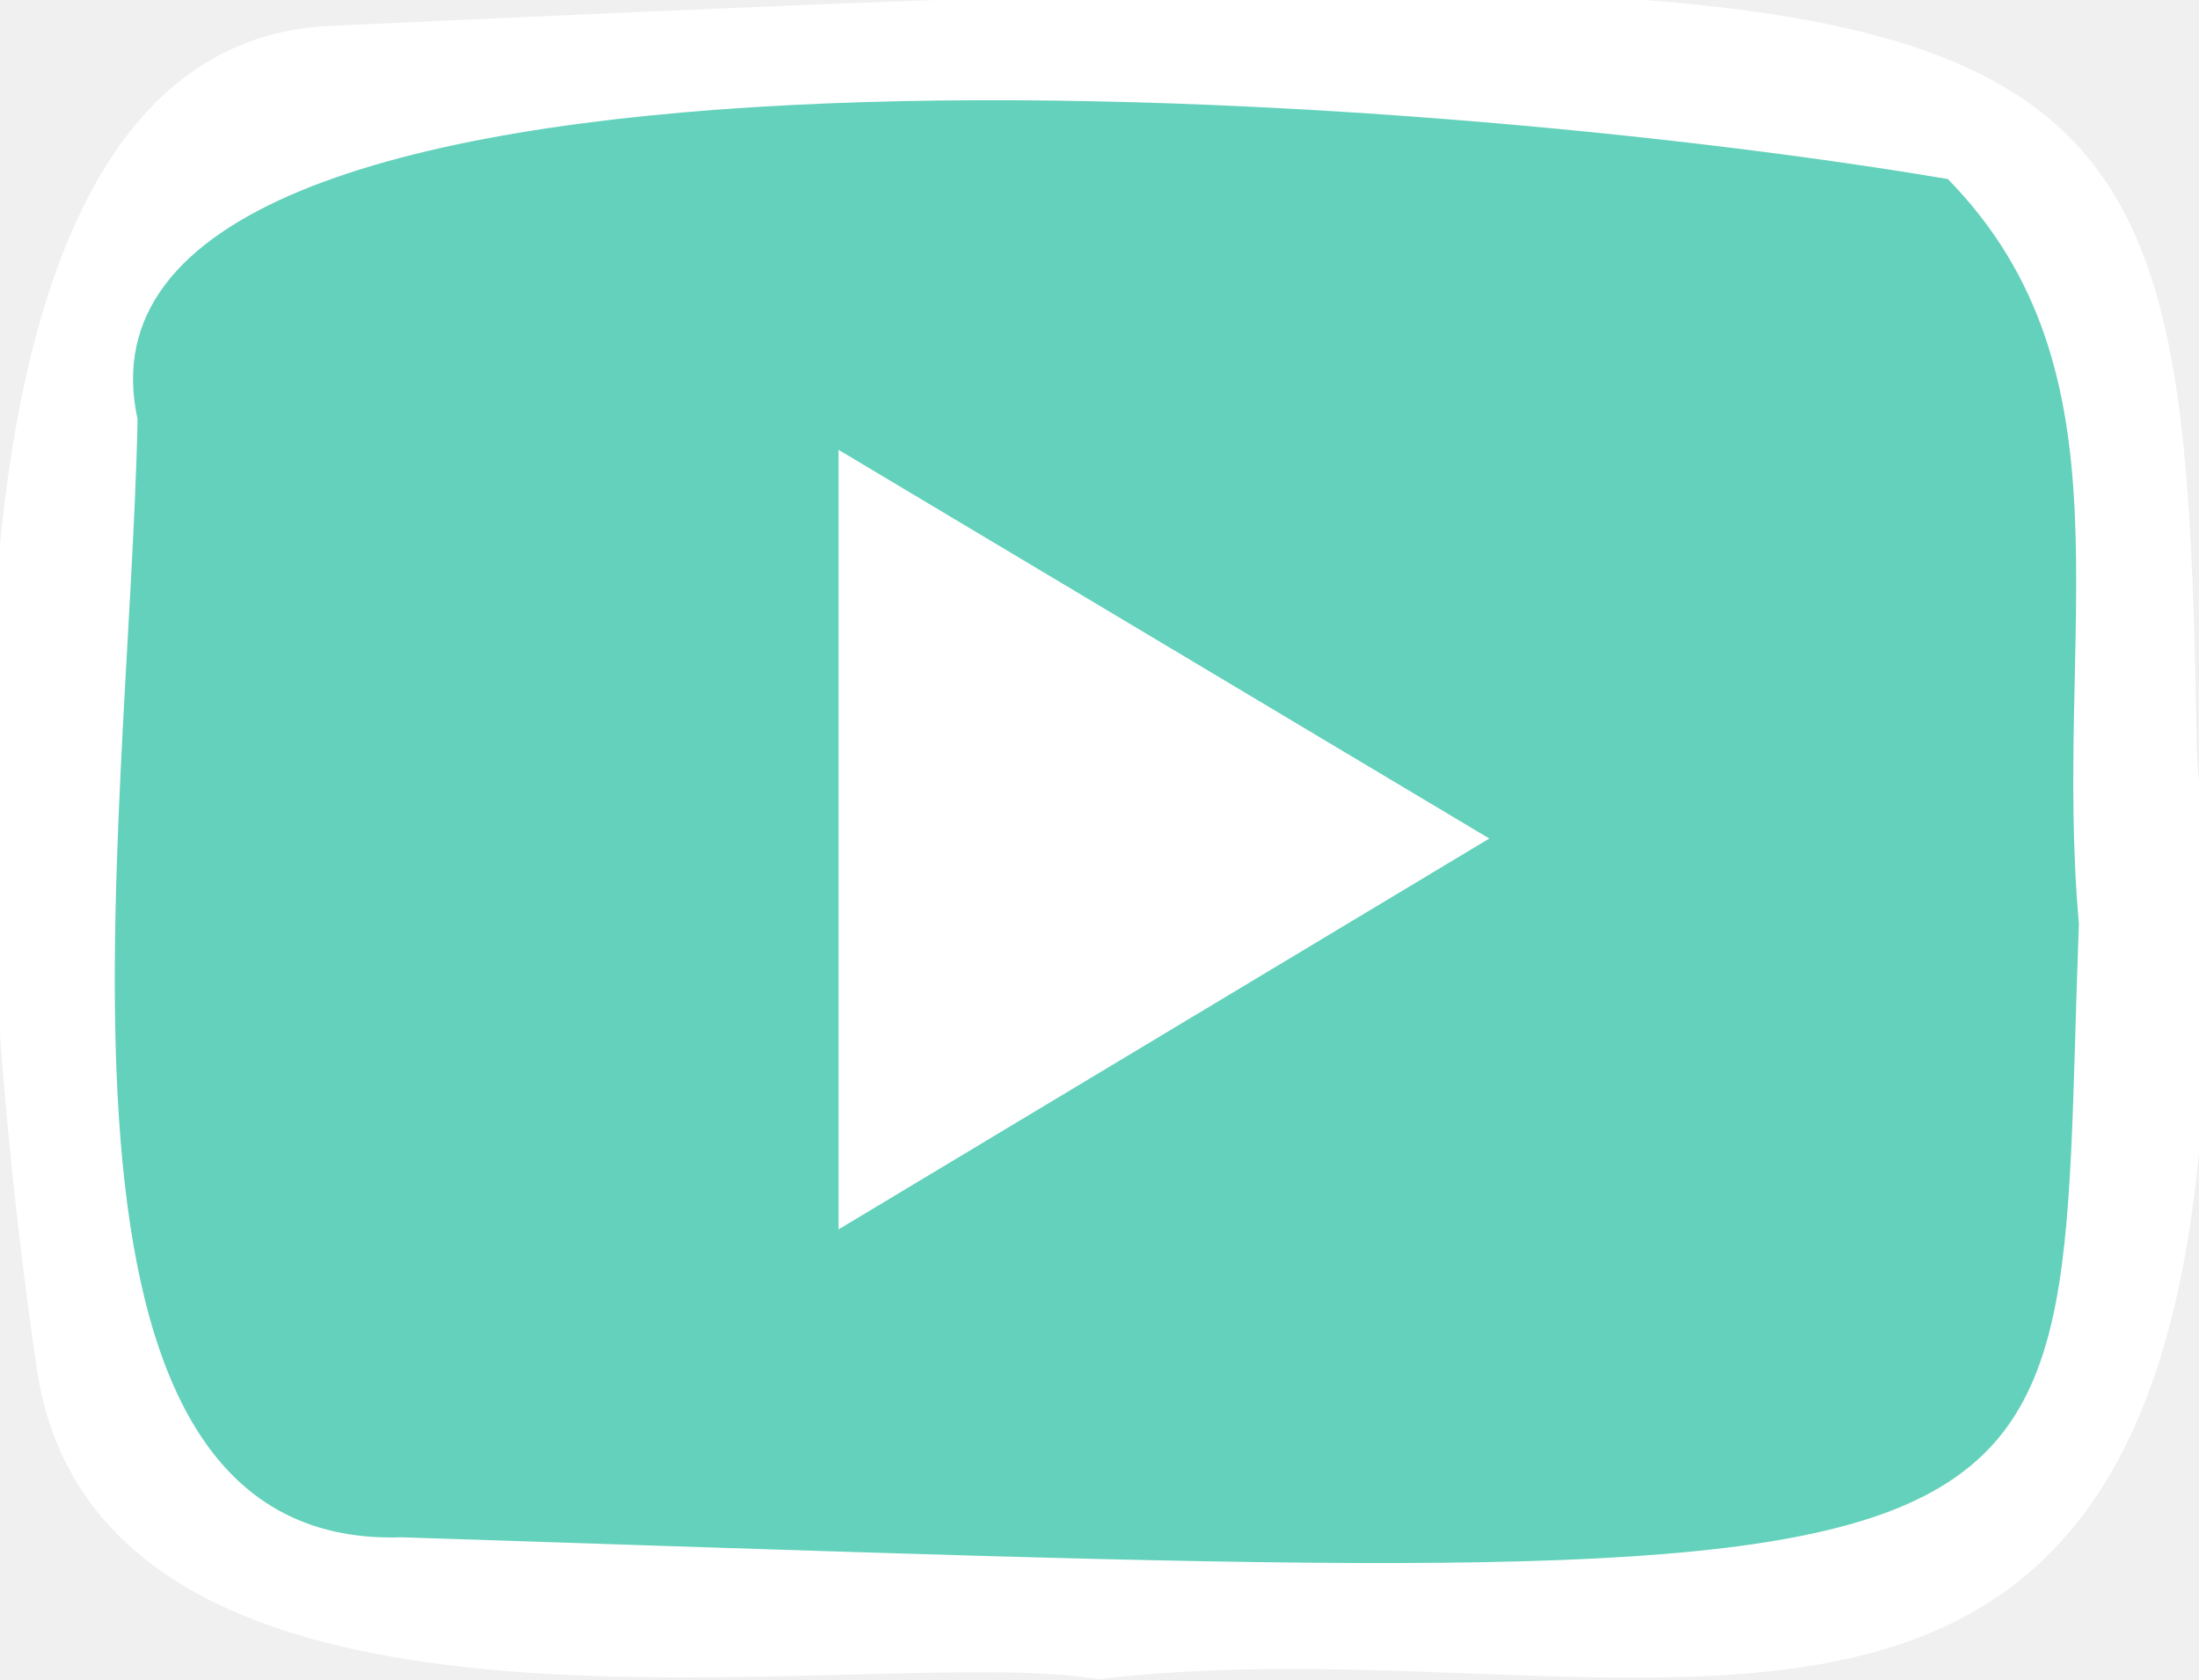
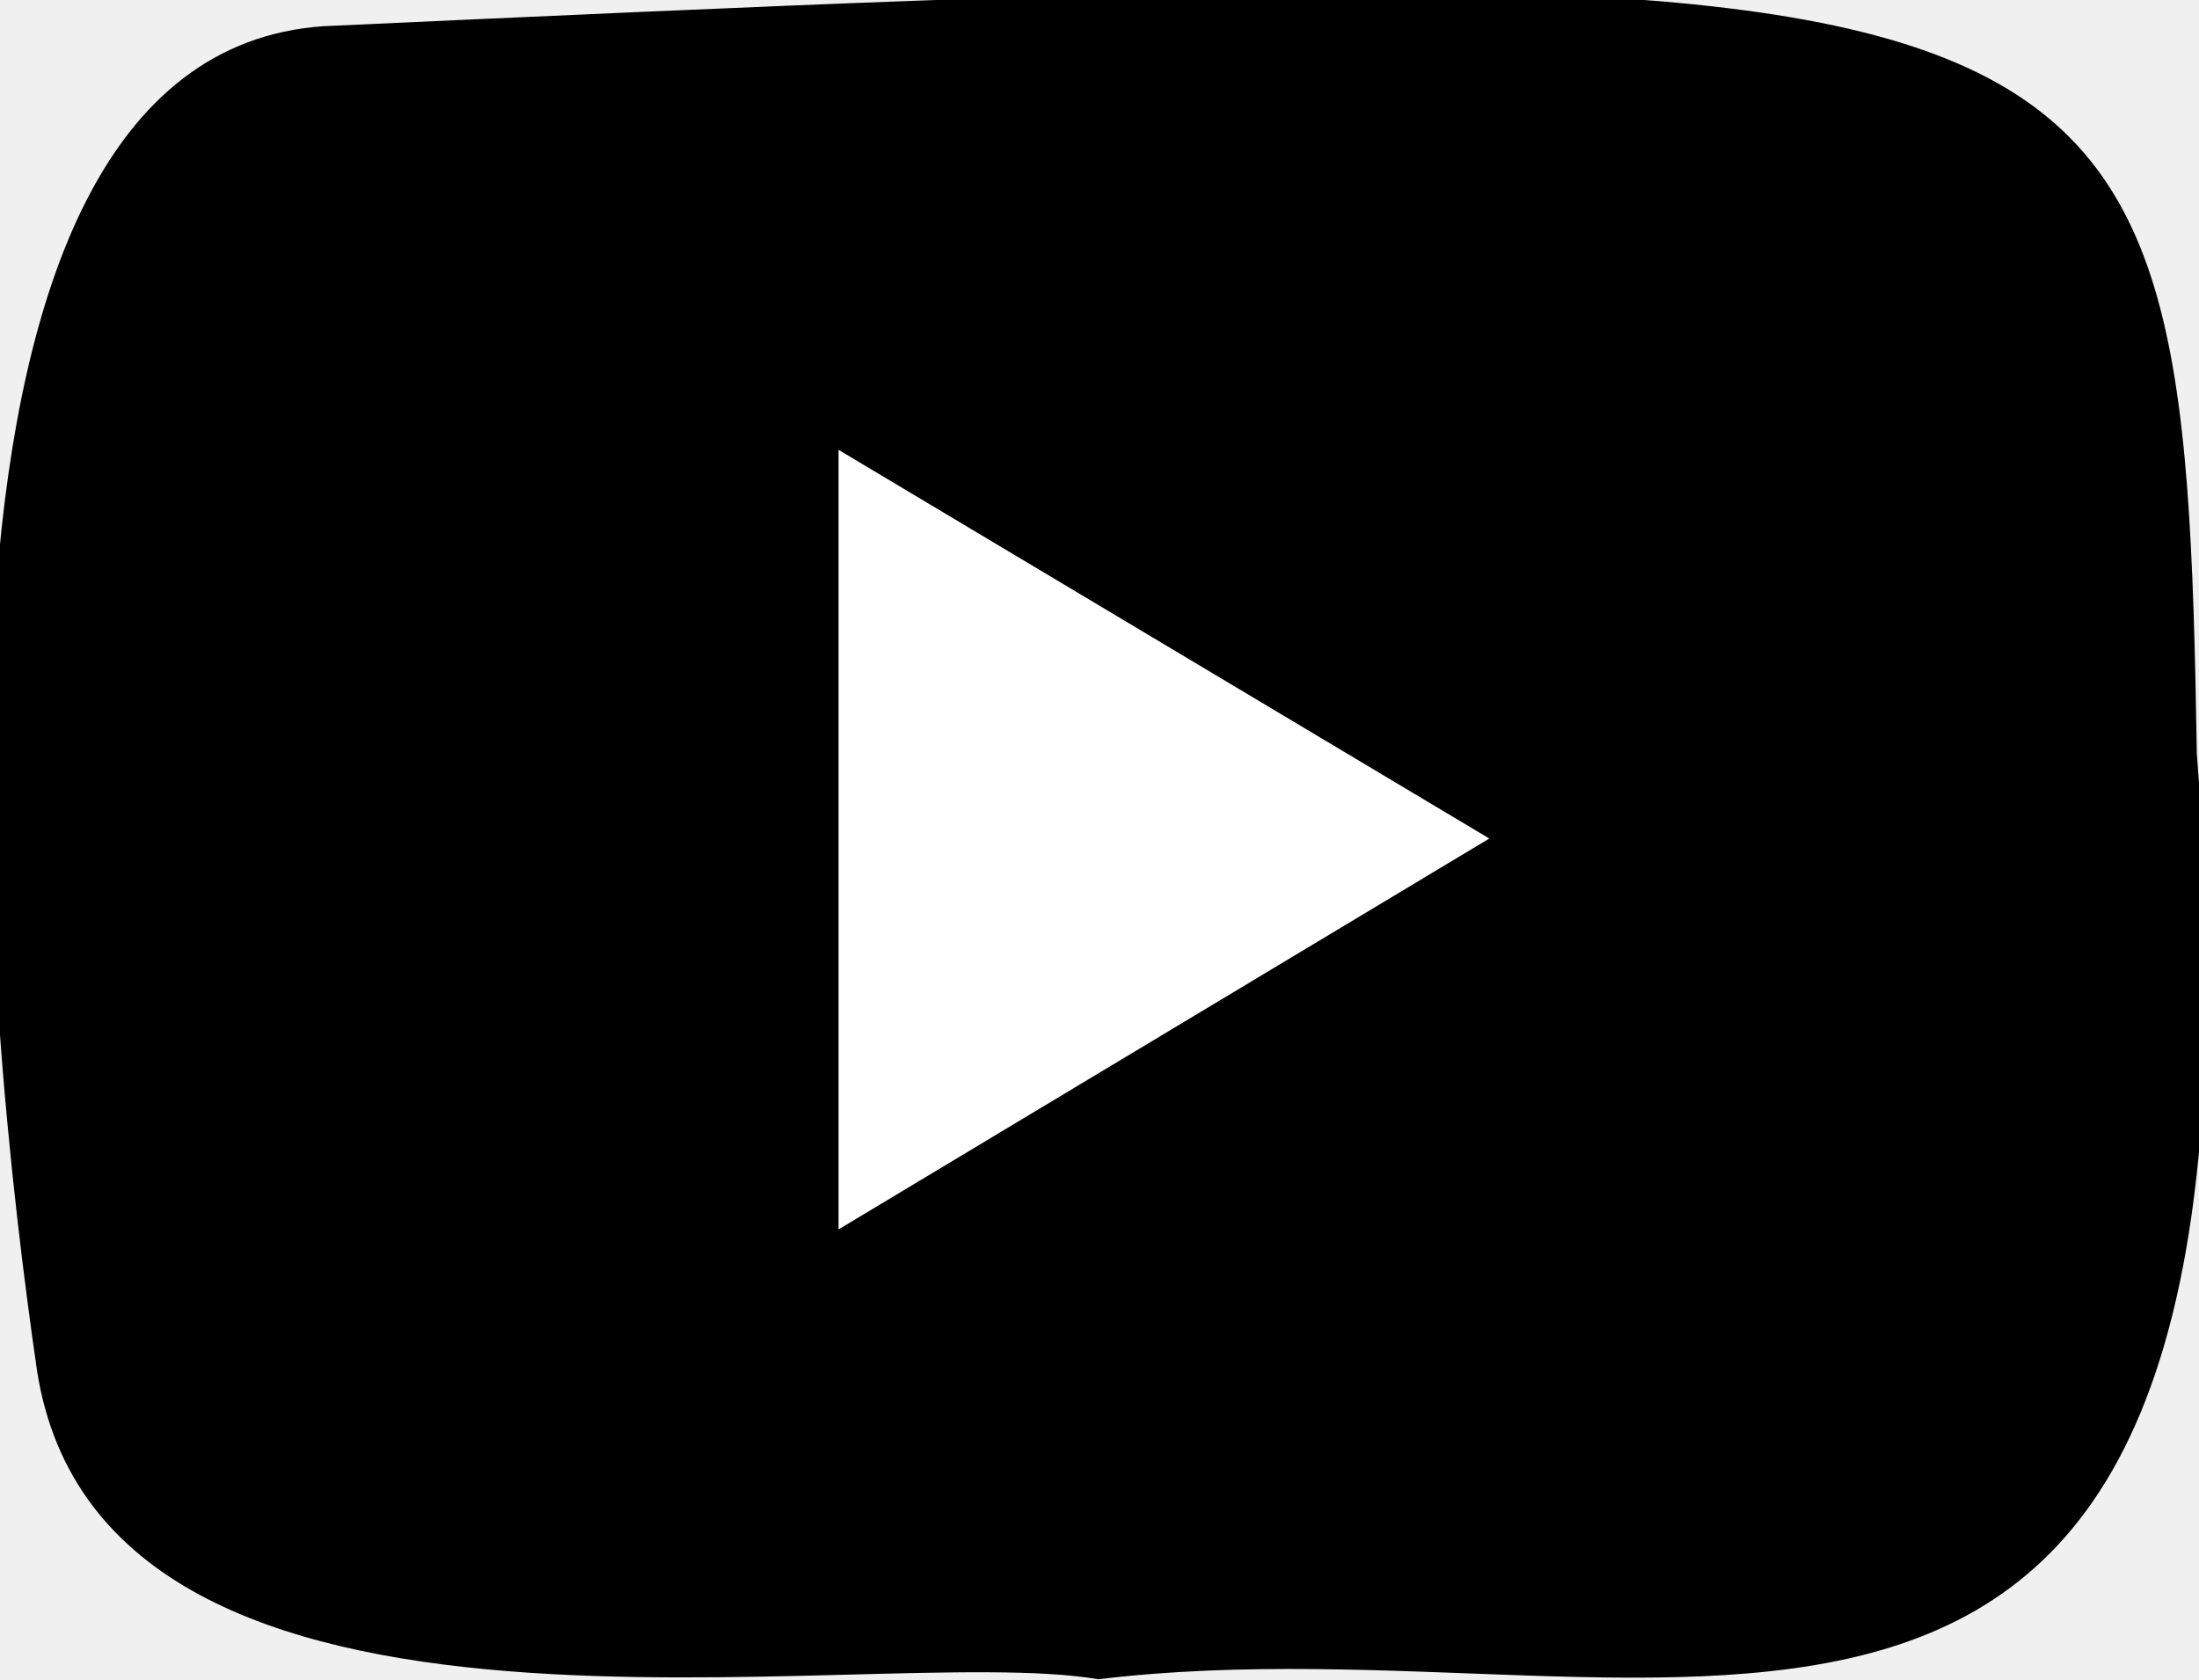
<svg xmlns="http://www.w3.org/2000/svg" version="1.1" id="Laag_1" x="0px" y="0px" viewBox="0 0 100.7 76.9" style="enable-background:new 0 0 100.7 76.9;" xml:space="preserve">
  <style type="text/css">
	.st0{fill:#63D1BB;}
	.st1{fill:#FFFFFF;}
</style>
  <g>
    <g>
-       <path class="st0" d="M97,18.1C97.5-8.2,25.8,5.8,14.5,4.1C-4.2,5.8,1.5,68,9.4,70.5C112,85.4,98.4,66.8,97,18.1z" />
-       <path class="st1" d="M50.3,76.9C39.7,75.1,4.8,82.4,1.7,62.8C-0.6,47-5.3,2.6,14.8,1.2c83.2-3.8,85.2-3.8,85.8,33.3    C104.9,90,76.7,73.7,50.3,76.9L50.3,76.9z M18.4,70.4C98.6,73,94,74.1,95.2,42.3c-1.2-13.5,2.7-25.2-6-34.1    C62.6,3.7,2.1,0,6.3,19.2C5.9,38.5,0.6,71,18.4,70.4z" />
+       <path d="M97,18.1C97.5-8.2,25.8,5.8,14.5,4.1C-4.2,5.8,1.5,68,9.4,70.5C112,85.4,98.4,66.8,97,18.1z" />
+       <path d="M50.3,76.9C39.7,75.1,4.8,82.4,1.7,62.8C-0.6,47-5.3,2.6,14.8,1.2c83.2-3.8,85.2-3.8,85.8,33.3    C104.9,90,76.7,73.7,50.3,76.9L50.3,76.9z M18.4,70.4C98.6,73,94,74.1,95.2,42.3c-1.2-13.5,2.7-25.2-6-34.1    C62.6,3.7,2.1,0,6.3,19.2C5.9,38.5,0.6,71,18.4,70.4z" />
    </g>
  </g>
  <g>
    <polygon class="st1" points="38.4,20.6 38.4,56.3 68.2,38.4  " />
  </g>
</svg>
